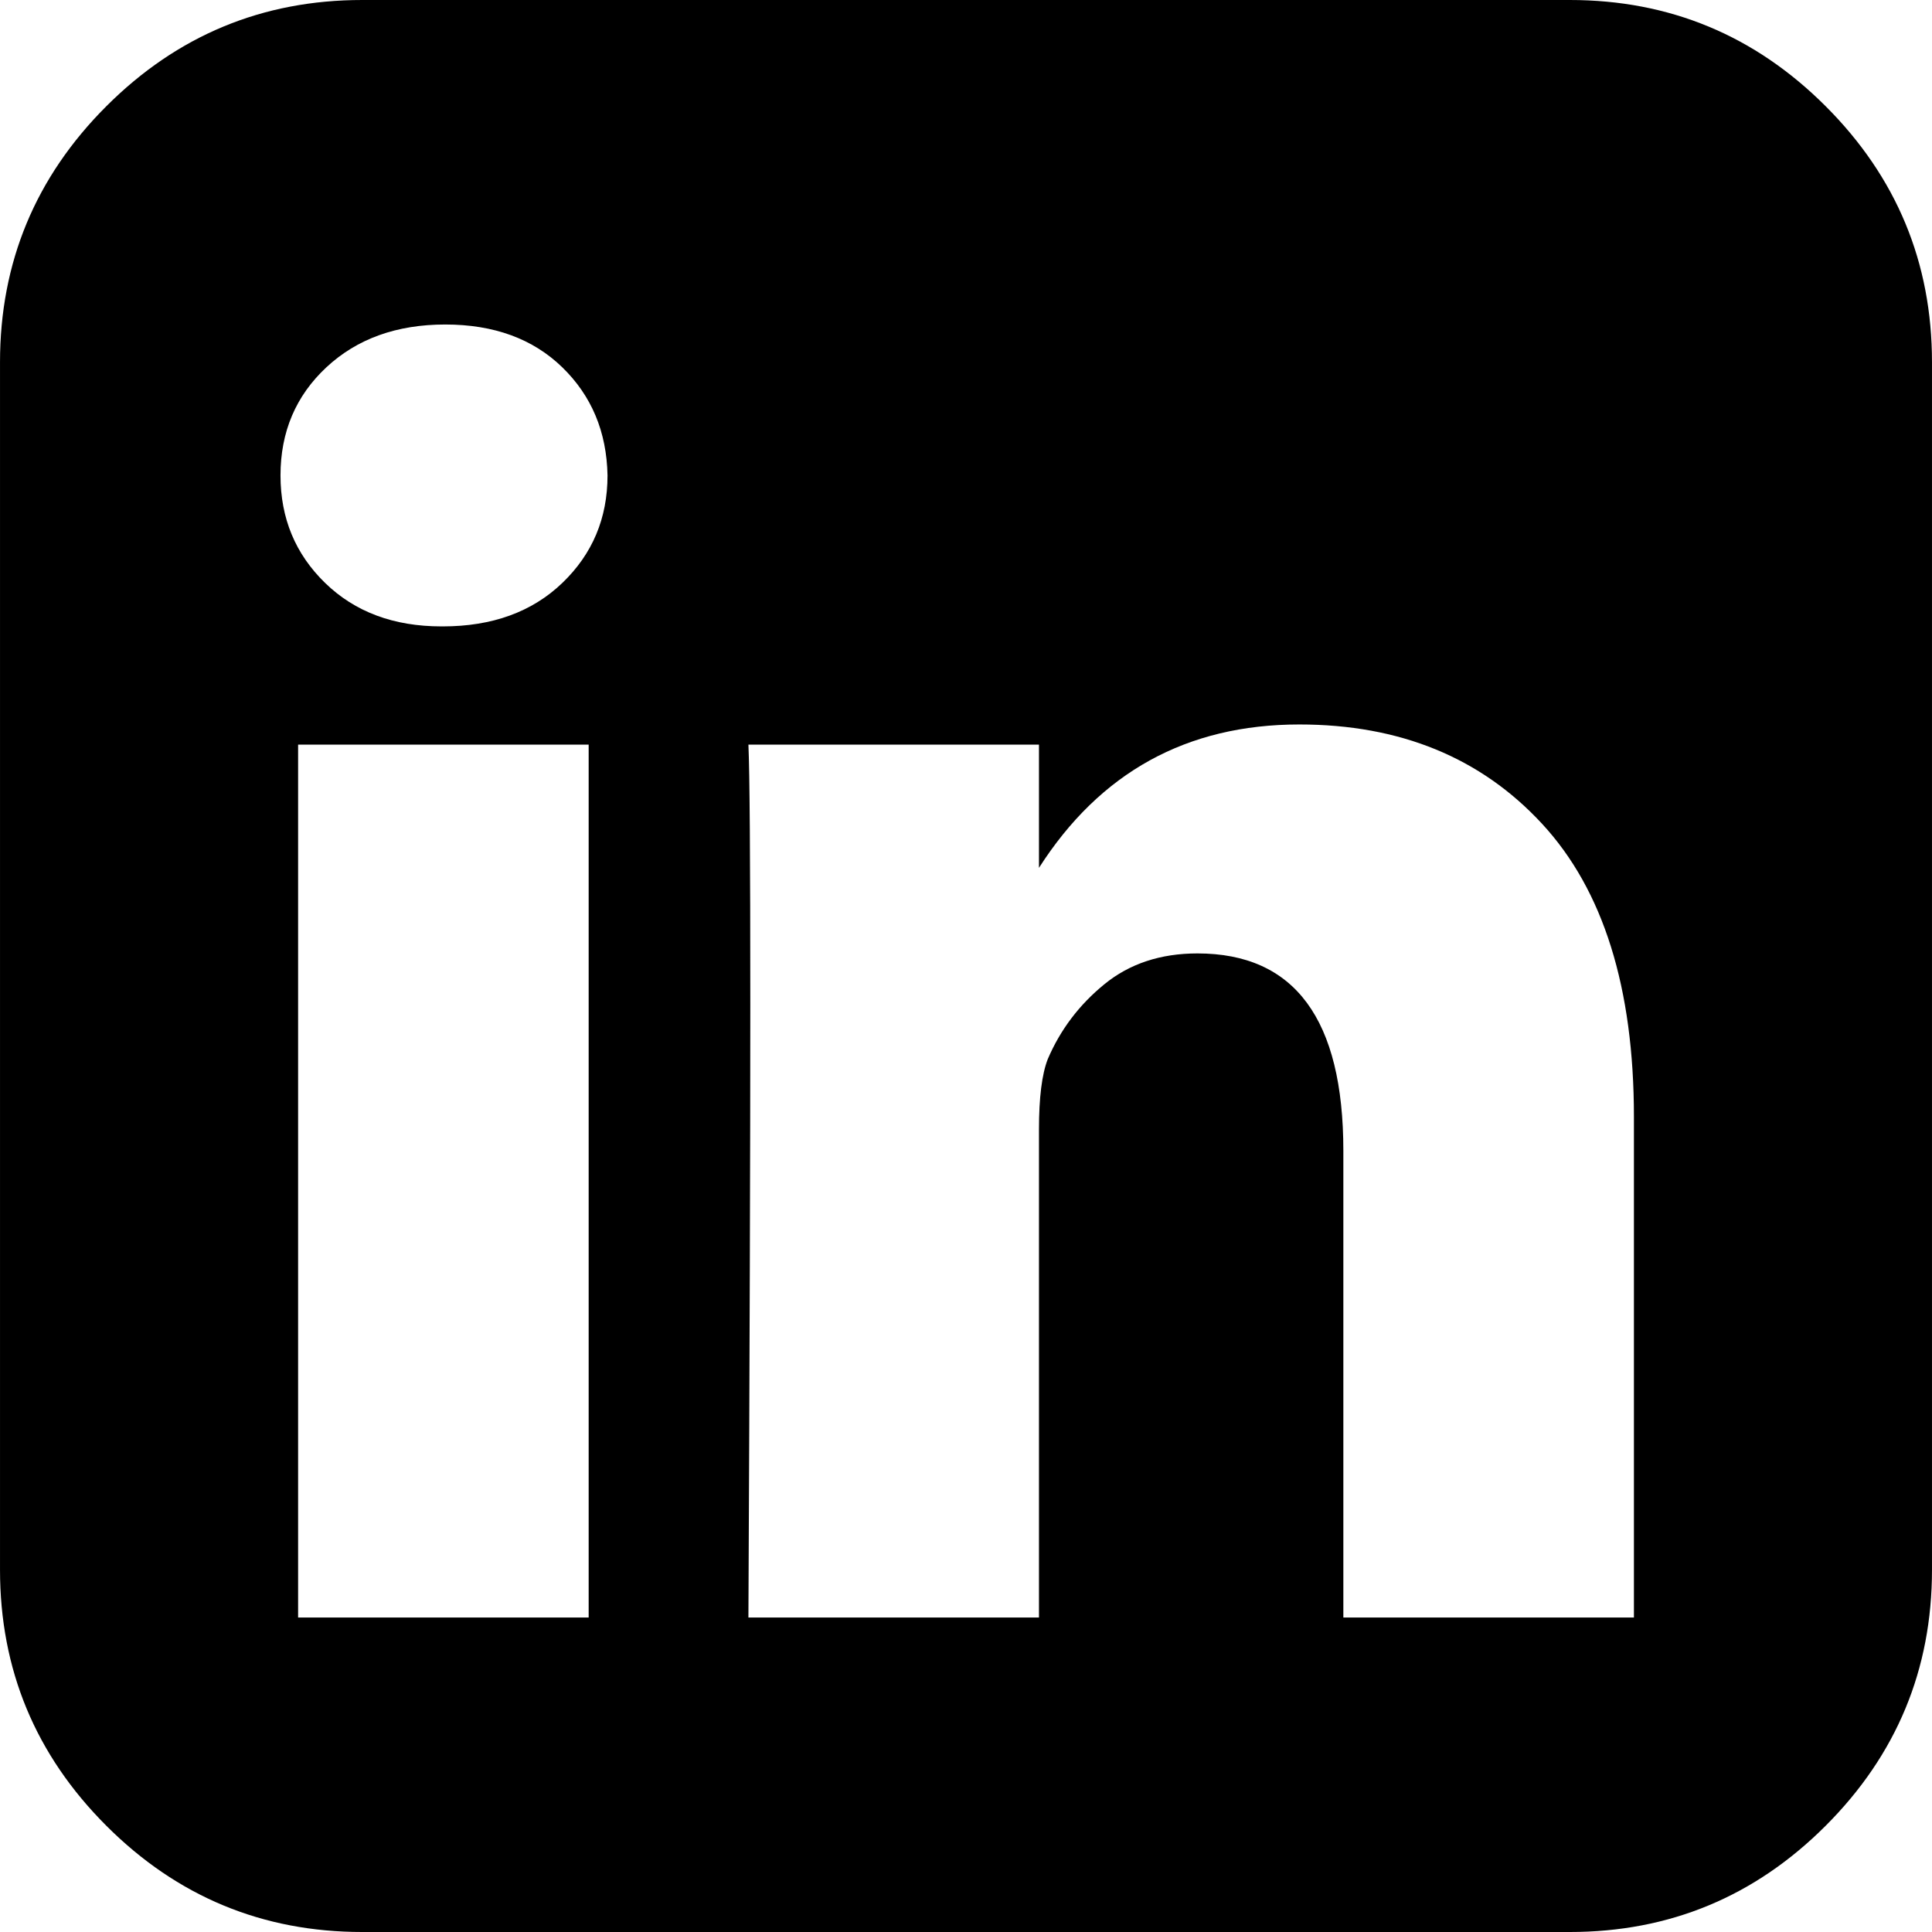
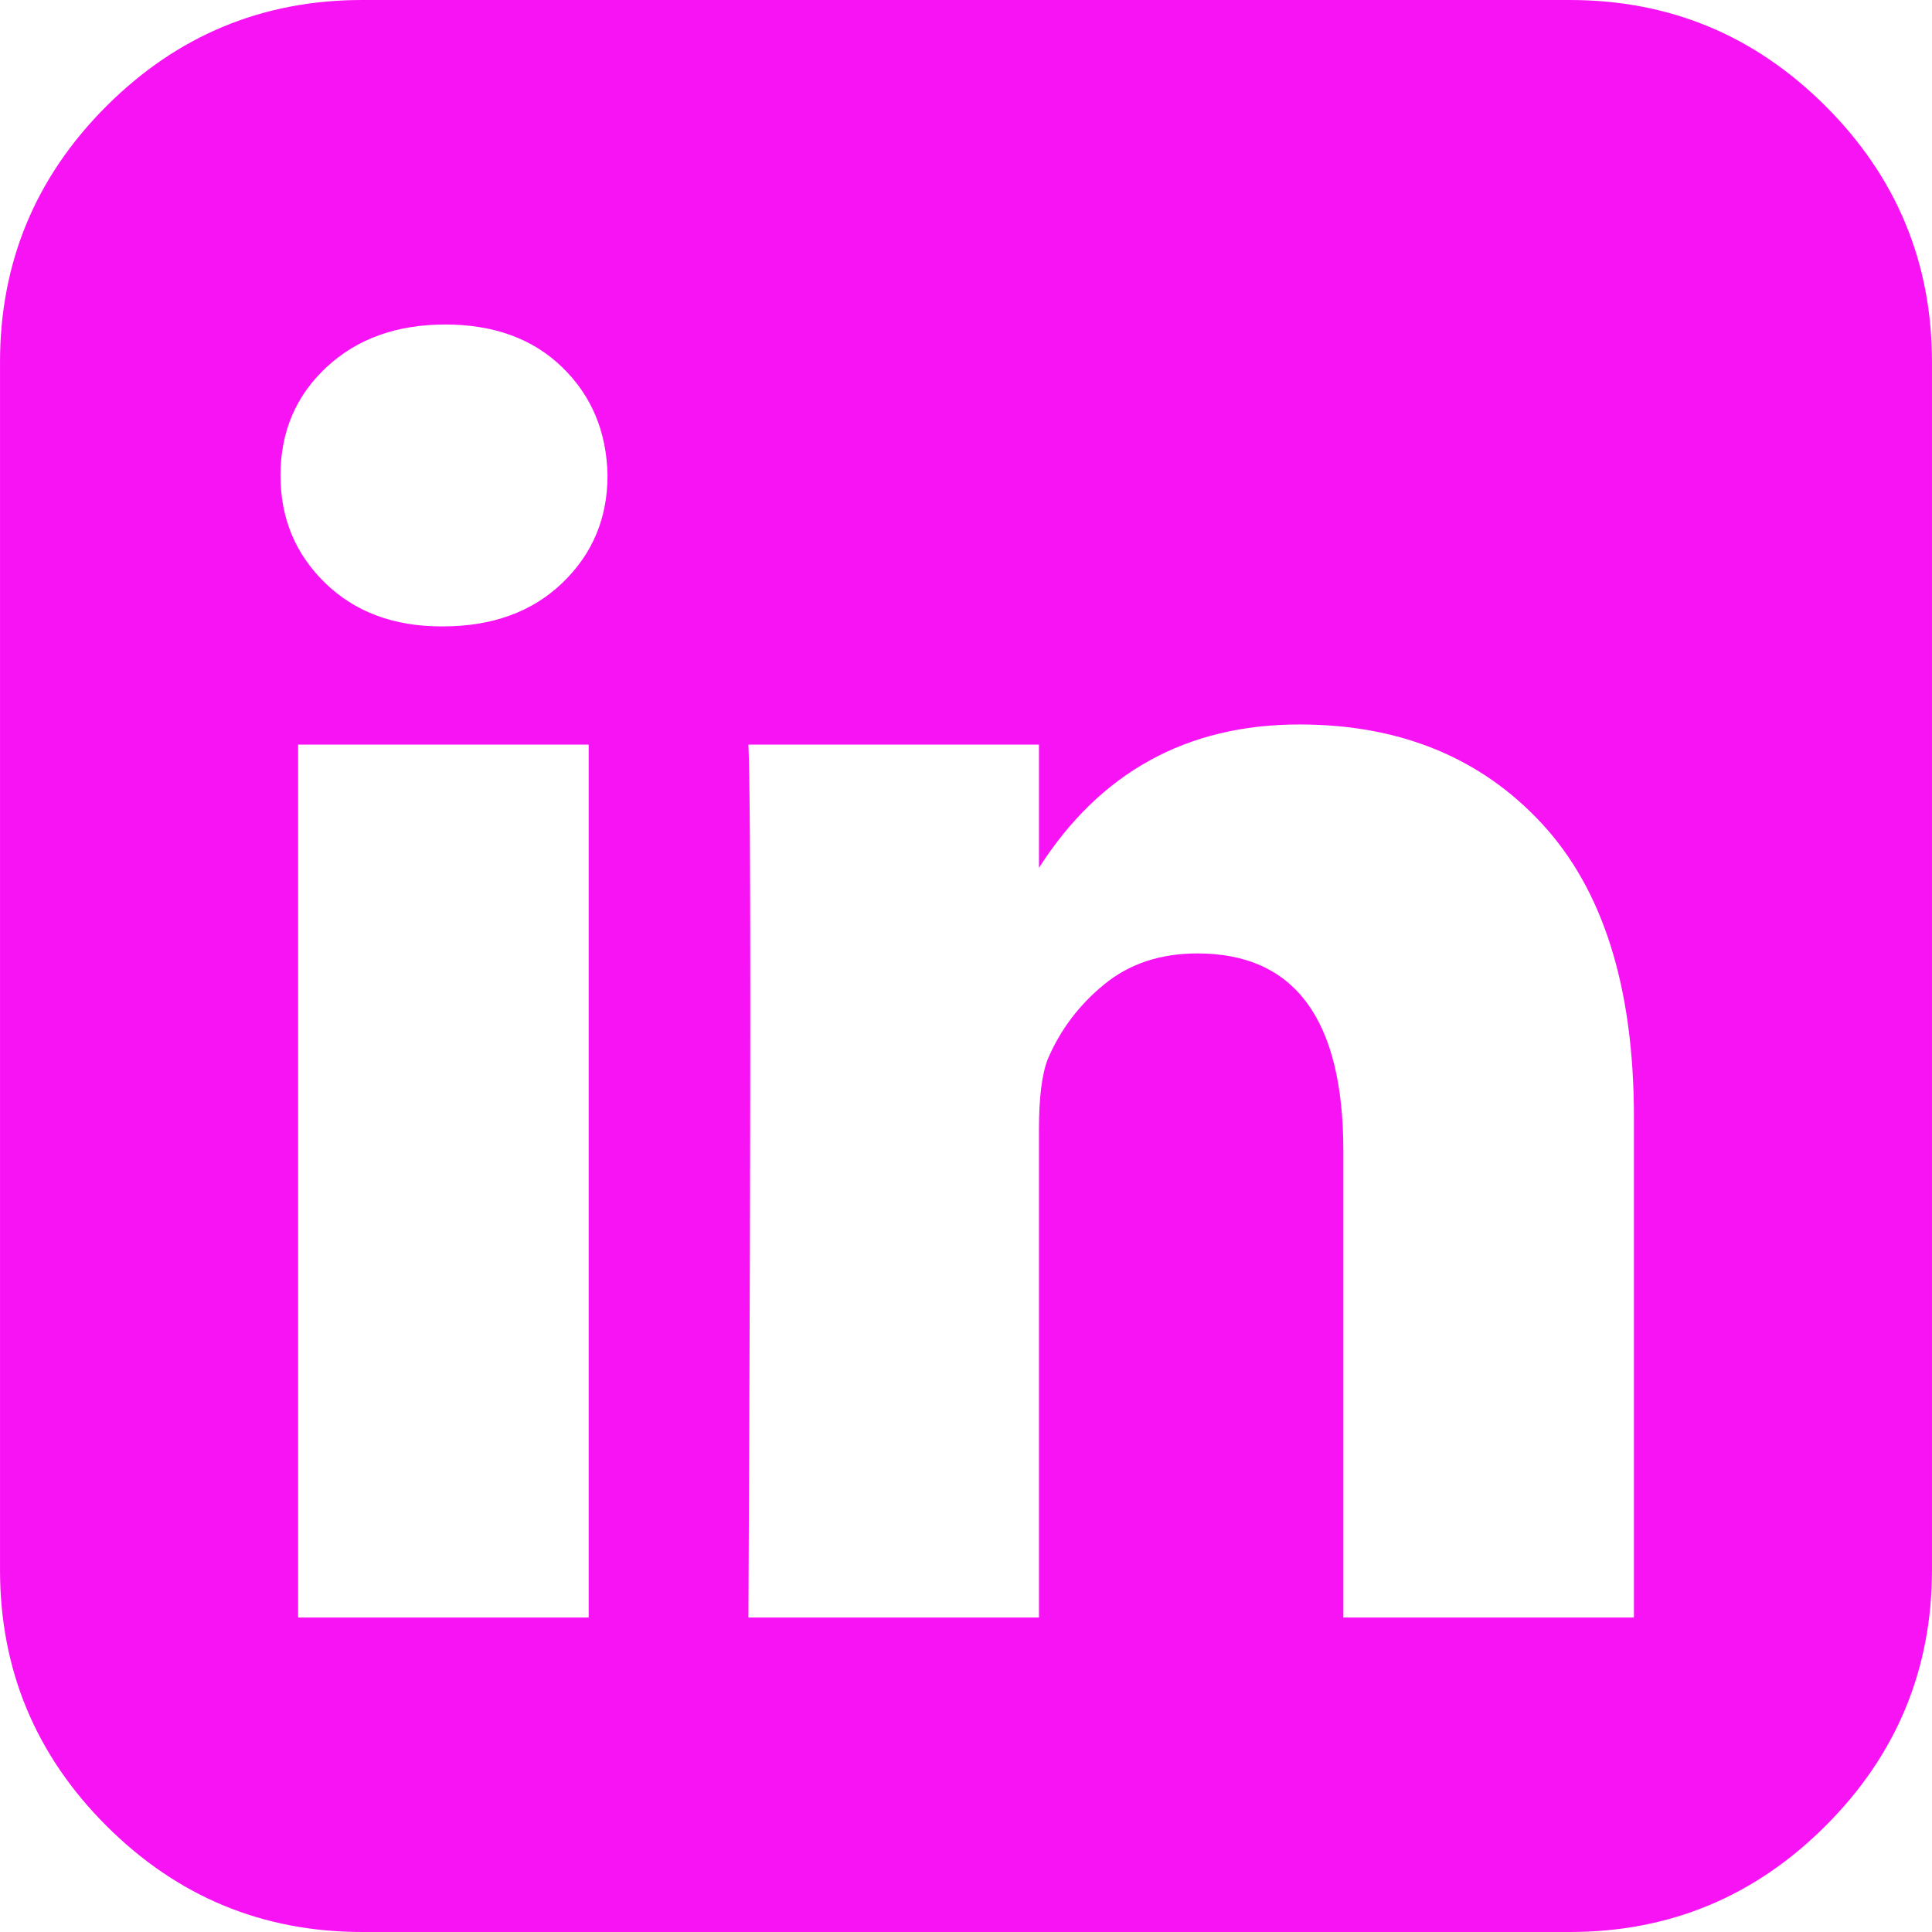
- <svg xmlns="http://www.w3.org/2000/svg" version="1.1" id="Capa_1" x="0px" y="0px" width="438.536px" height="438.536px" viewBox="0 0 438.536 438.536" style="enable-background:new 0 0 438.536 438.536;" xml:space="preserve">
-   <g>
-     <path d="M414.41,24.123C398.333,8.042,378.963,0,356.315,0H82.228C59.58,0,40.21,8.042,24.126,24.123   C8.045,40.207,0.003,59.576,0.003,82.225v274.084c0,22.647,8.042,42.018,24.123,58.102c16.084,16.084,35.454,24.126,58.102,24.126   h274.084c22.648,0,42.018-8.042,58.095-24.126c16.084-16.084,24.126-35.454,24.126-58.102V82.225   C438.532,59.576,430.49,40.204,414.41,24.123z M133.618,367.157H67.666V169.016h65.952V367.157z M127.626,132.332   c-6.851,6.567-15.893,9.851-27.124,9.851h-0.288c-10.848,0-19.648-3.284-26.407-9.851c-6.76-6.567-10.138-14.703-10.138-24.41   c0-9.897,3.476-18.083,10.421-24.556c6.95-6.471,15.942-9.708,26.98-9.708c11.039,0,19.89,3.237,26.553,9.708   c6.661,6.473,10.088,14.659,10.277,24.556C137.899,117.625,134.477,125.761,127.626,132.332z M370.873,367.157h-65.952v-105.92   c0-29.879-11.036-44.823-33.116-44.823c-8.374,0-15.42,2.331-21.128,6.995c-5.715,4.661-9.996,10.324-12.847,16.991   c-1.335,3.422-1.999,8.75-1.999,15.981v110.775h-65.952c0.571-119.529,0.571-185.579,0-198.142h65.952v27.974   c13.867-21.681,33.558-32.544,59.101-32.544c22.84,0,41.21,7.52,55.104,22.554c13.895,15.037,20.841,37.214,20.841,66.519v113.64   H370.873z" />
-   </g>
-   <g>
- </g>
-   <g>
- </g>
-   <g>
- </g>
-   <g>
- </g>
-   <g>
- </g>
-   <g>
- </g>
-   <g>
- </g>
-   <g>
- </g>
-   <g>
- </g>
-   <g>
- </g>
-   <g>
- </g>
-   <g>
- </g>
-   <g>
- </g>
-   <g>
- </g>
-   <g>
- </g>
+ <svg xmlns="http://www.w3.org/2000/svg" enable-background="new 0 0 438.536 438.536" fill="#f813f5" height="438.536" viewBox="0 0 438.536 438.536" width="438.536">
+   <path d="m414.41 24.123c-16.077-16.081-35.447-24.123-58.095-24.123h-274.087c-22.648 0-42.018 8.042-58.102 24.123-16.081 16.084-24.123 35.453-24.123 58.102v274.084c0 22.647 8.042 42.018 24.123 58.102 16.084 16.084 35.454 24.126 58.102 24.126h274.084c22.648 0 42.018-8.042 58.095-24.126 16.084-16.084 24.126-35.454 24.126-58.102v-274.084c-.001-22.649-8.043-42.021-24.123-58.102zm-280.792 343.034h-65.952v-198.141h65.952zm-5.992-234.825c-6.851 6.567-15.893 9.851-27.124 9.851h-.288c-10.848 0-19.648-3.284-26.407-9.851-6.76-6.567-10.138-14.703-10.138-24.41 0-9.897 3.476-18.083 10.421-24.556 6.95-6.471 15.942-9.708 26.98-9.708 11.039 0 19.89 3.237 26.553 9.708 6.661 6.473 10.088 14.659 10.277 24.556-.001 9.703-3.423 17.839-10.274 24.41zm243.247 234.825h-65.952v-105.92c0-29.879-11.036-44.823-33.116-44.823-8.374 0-15.42 2.331-21.128 6.995-5.715 4.661-9.996 10.324-12.847 16.991-1.335 3.422-1.999 8.75-1.999 15.981v110.775h-65.952c.571-119.529.571-185.579 0-198.142h65.952v27.974c13.867-21.681 33.558-32.544 59.101-32.544 22.84 0 41.21 7.52 55.104 22.554 13.895 15.037 20.841 37.214 20.841 66.519v113.64z" />
</svg>
